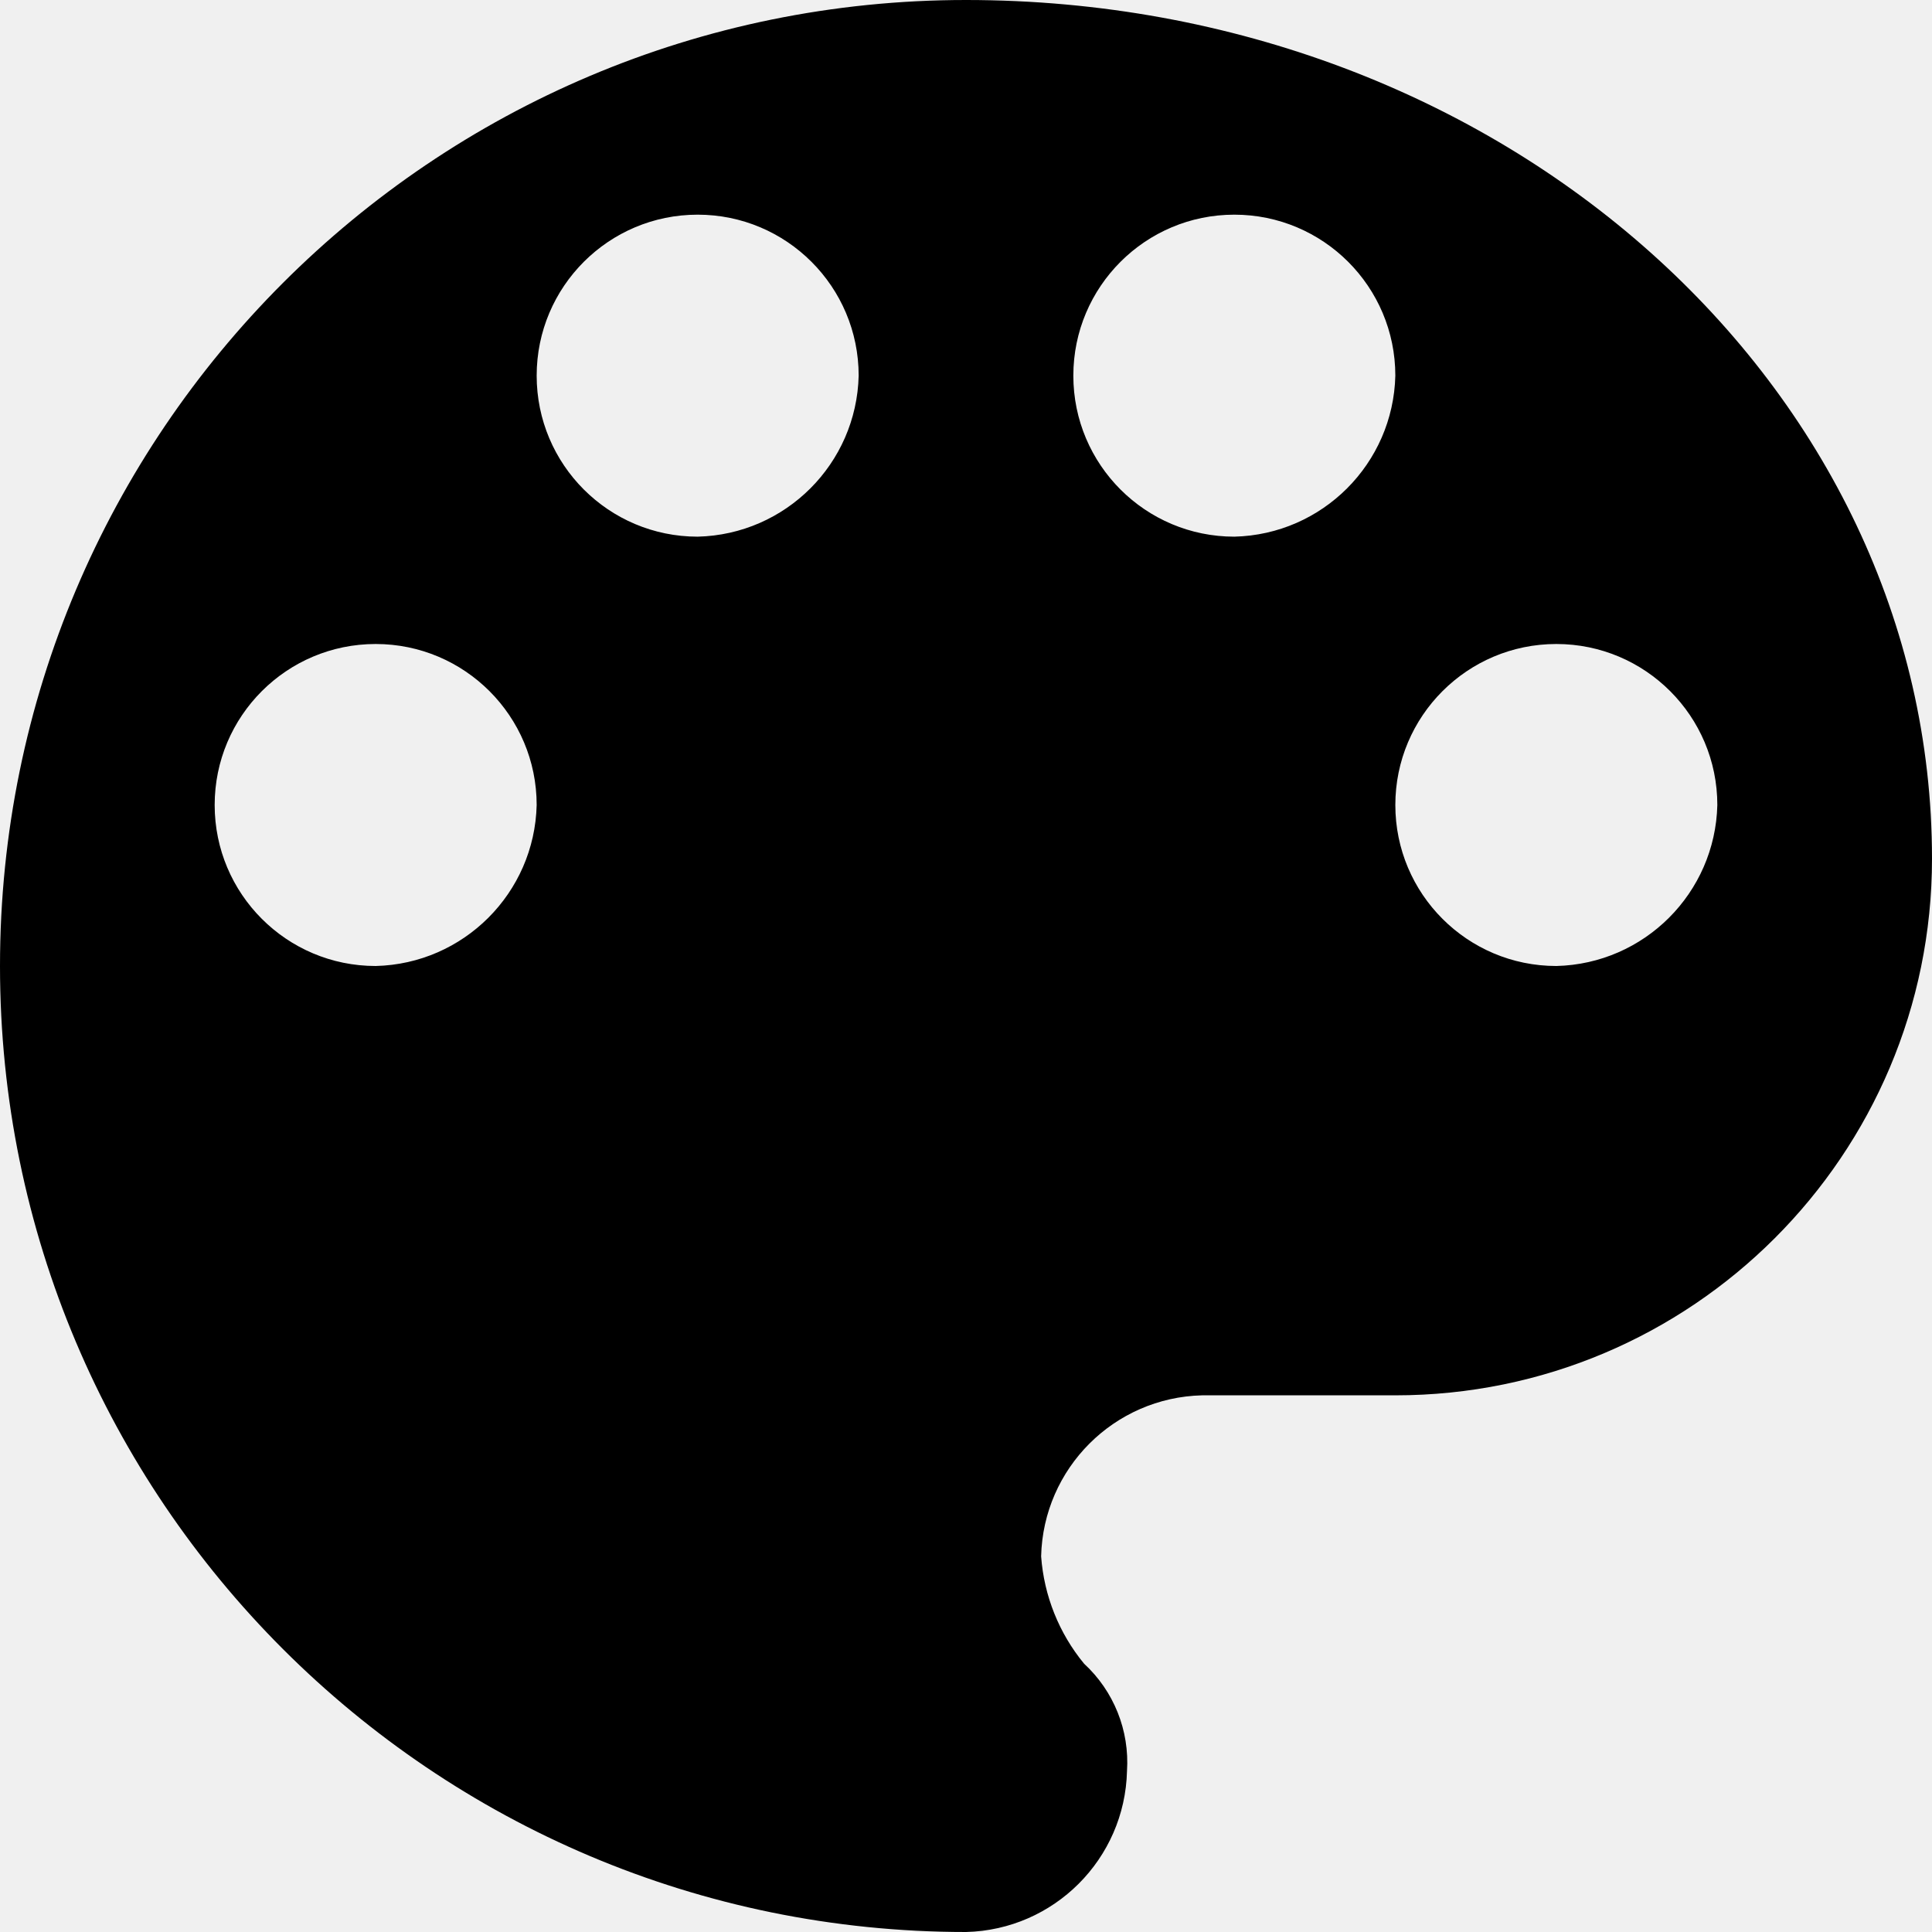
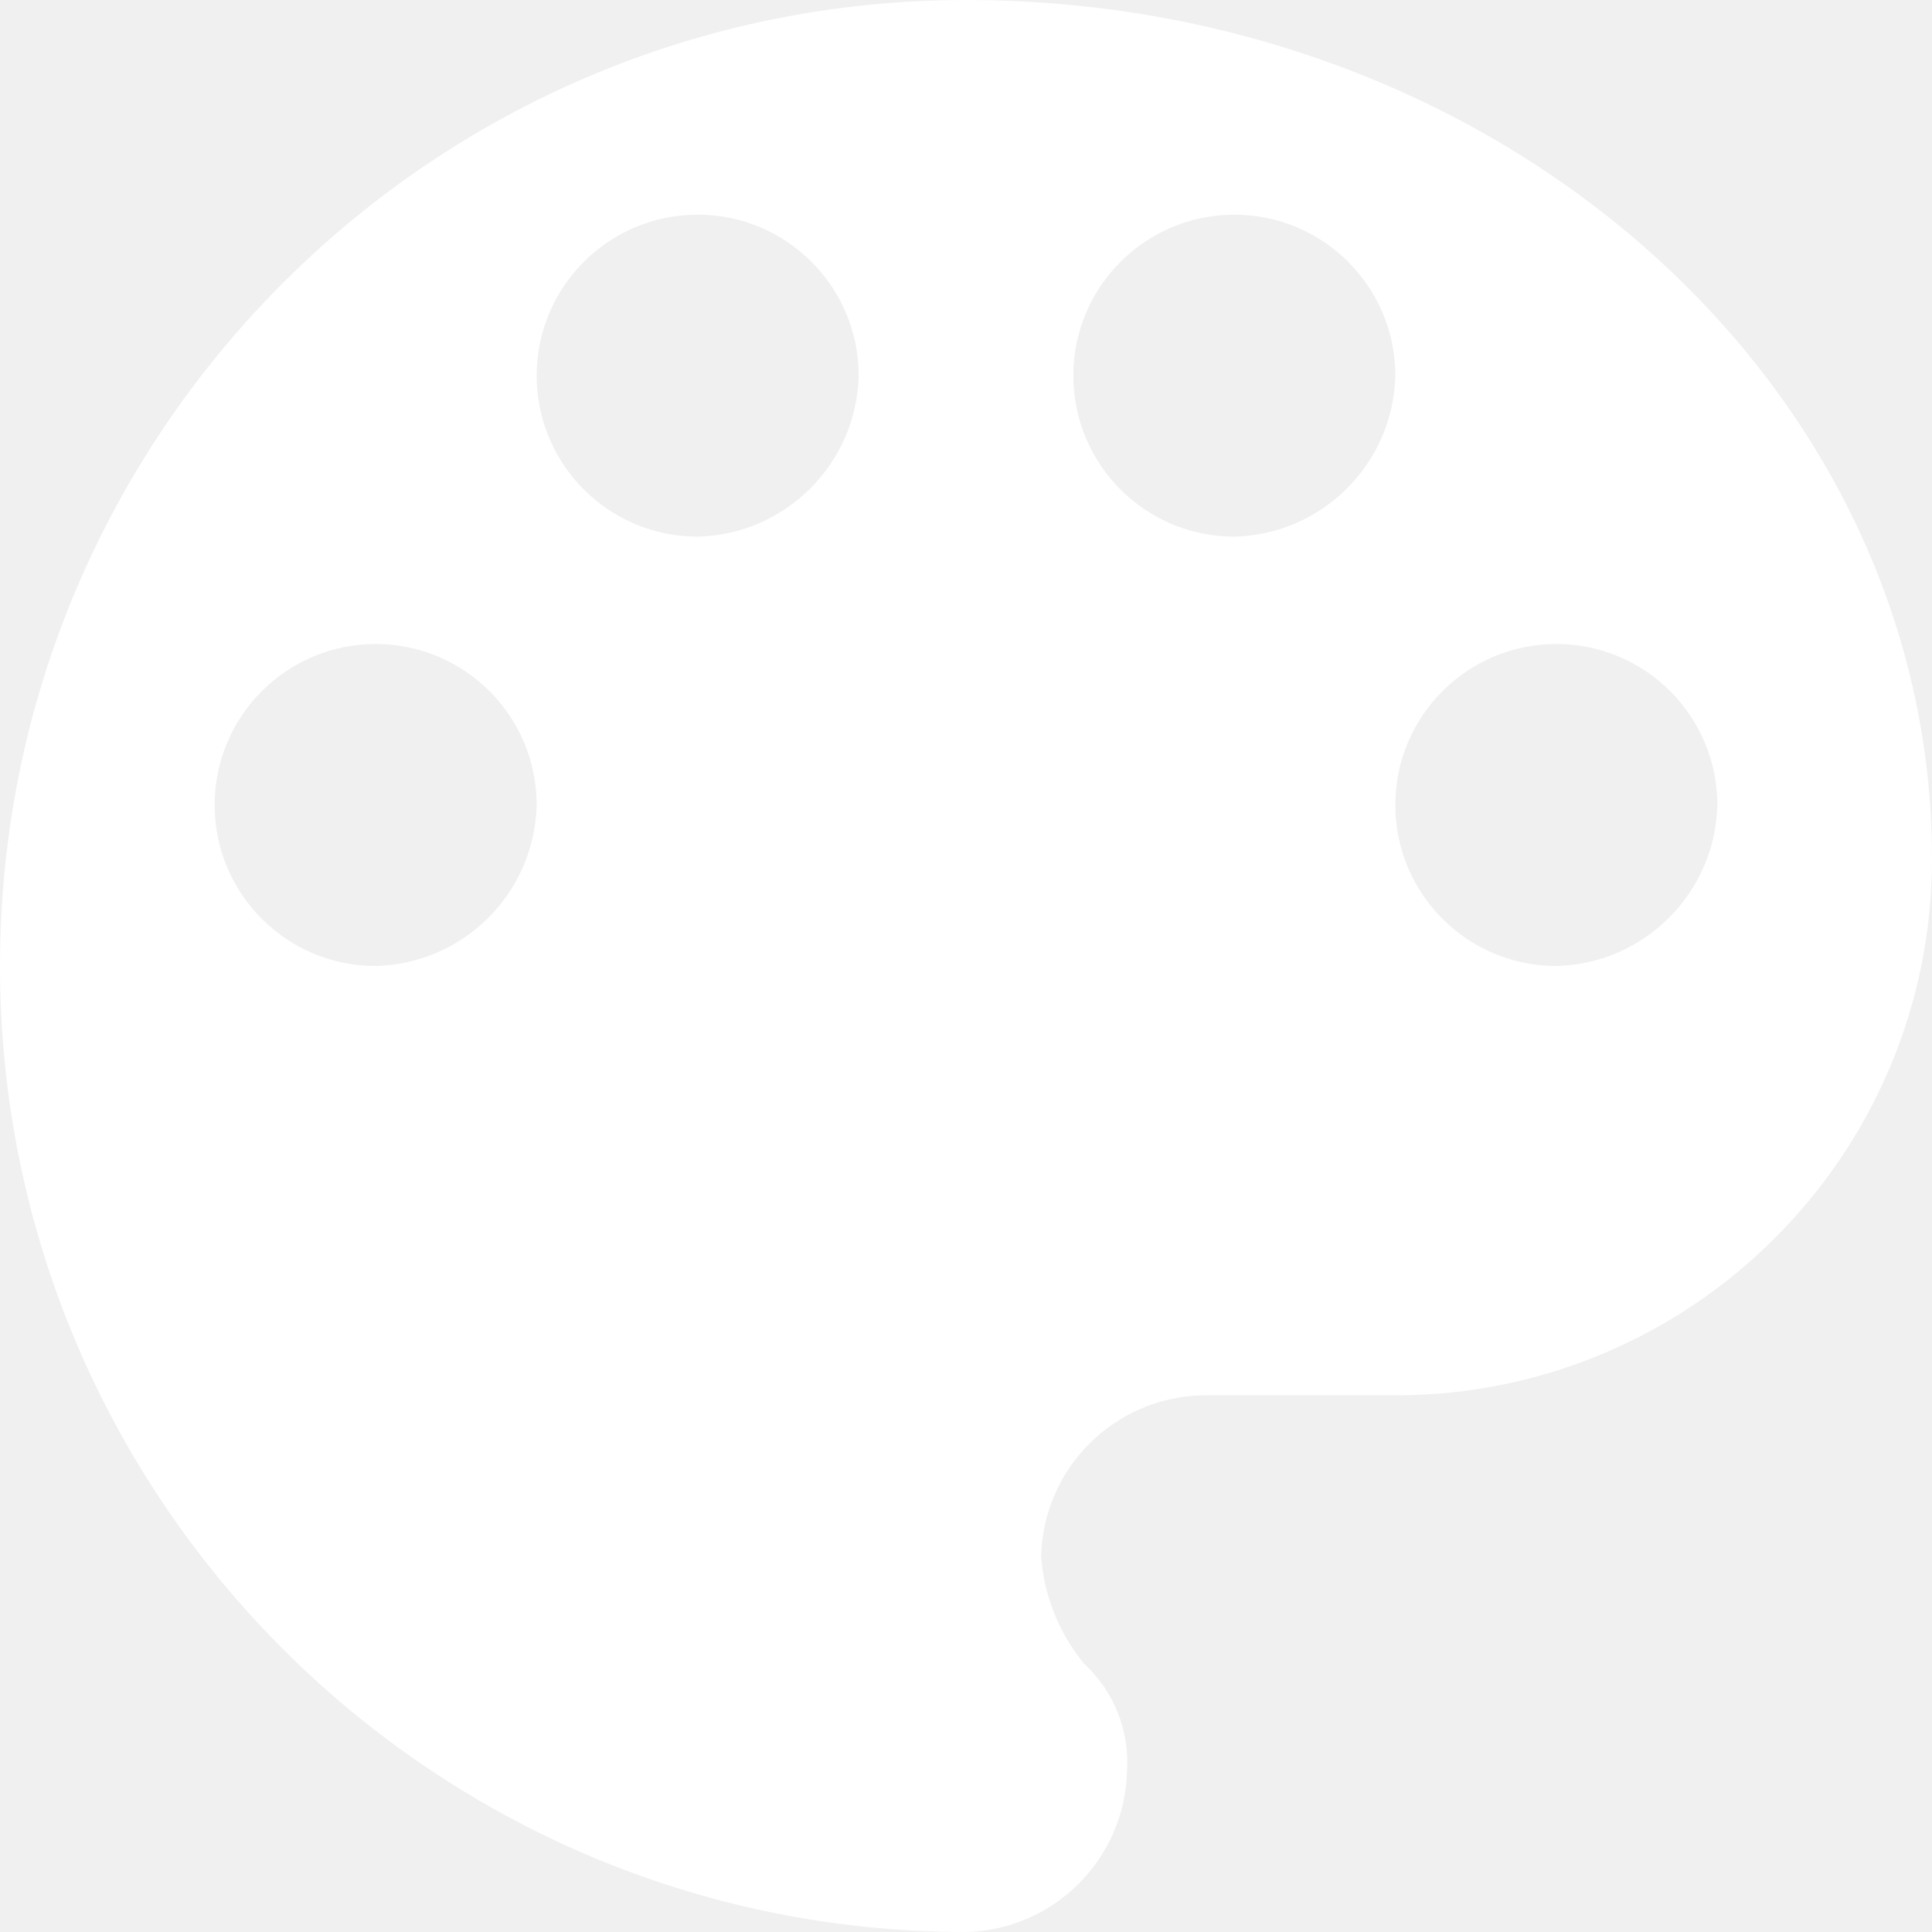
<svg xmlns="http://www.w3.org/2000/svg" id="Layer_1" data-name="Layer 1" viewBox="0 0 14.4 14.4">
-   <path d="M305.2,389a7.2,7.2,0,0,0,0,14.4,1.23,1.23,0,0,0,1.2-1.2,1,1,0,0,0-.32-.8,1.42,1.42,0,0,1-.32-.8,1.23,1.23,0,0,1,1.2-1.2h1.44a4,4,0,0,0,4-4c0-3.52-3.2-6.4-7.2-6.4Zm-4.4,7.2A1.2,1.2,0,1,1,302,395a1.23,1.23,0,0,1-1.2,1.2Zm2.4-3.2a1.2,1.2,0,1,1,1.2-1.2,1.23,1.23,0,0,1-1.2,1.2Zm4,0a1.2,1.2,0,1,1,1.2-1.2,1.23,1.23,0,0,1-1.2,1.2Zm2.4,3.2a1.2,1.2,0,1,1,1.2-1.2,1.23,1.23,0,0,1-1.2,1.2Zm0,0" transform="translate(-298 -389)" />
+   <path fill="#fff" d="M305.2,389a7.2,7.2,0,0,0,0,14.4,1.23,1.23,0,0,0,1.2-1.2,1,1,0,0,0-.32-.8,1.42,1.42,0,0,1-.32-.8,1.23,1.23,0,0,1,1.2-1.2h1.44a4,4,0,0,0,4-4c0-3.52-3.2-6.4-7.2-6.4Zm-4.4,7.2A1.2,1.2,0,1,1,302,395a1.23,1.23,0,0,1-1.2,1.2Zm2.4-3.2a1.2,1.2,0,1,1,1.2-1.2,1.23,1.23,0,0,1-1.2,1.2Zm4,0a1.2,1.2,0,1,1,1.2-1.2,1.23,1.23,0,0,1-1.2,1.2Zm2.4,3.2a1.2,1.2,0,1,1,1.2-1.2,1.23,1.23,0,0,1-1.2,1.2Zm0,0" transform="translate(-298 -389)" />
</svg>
